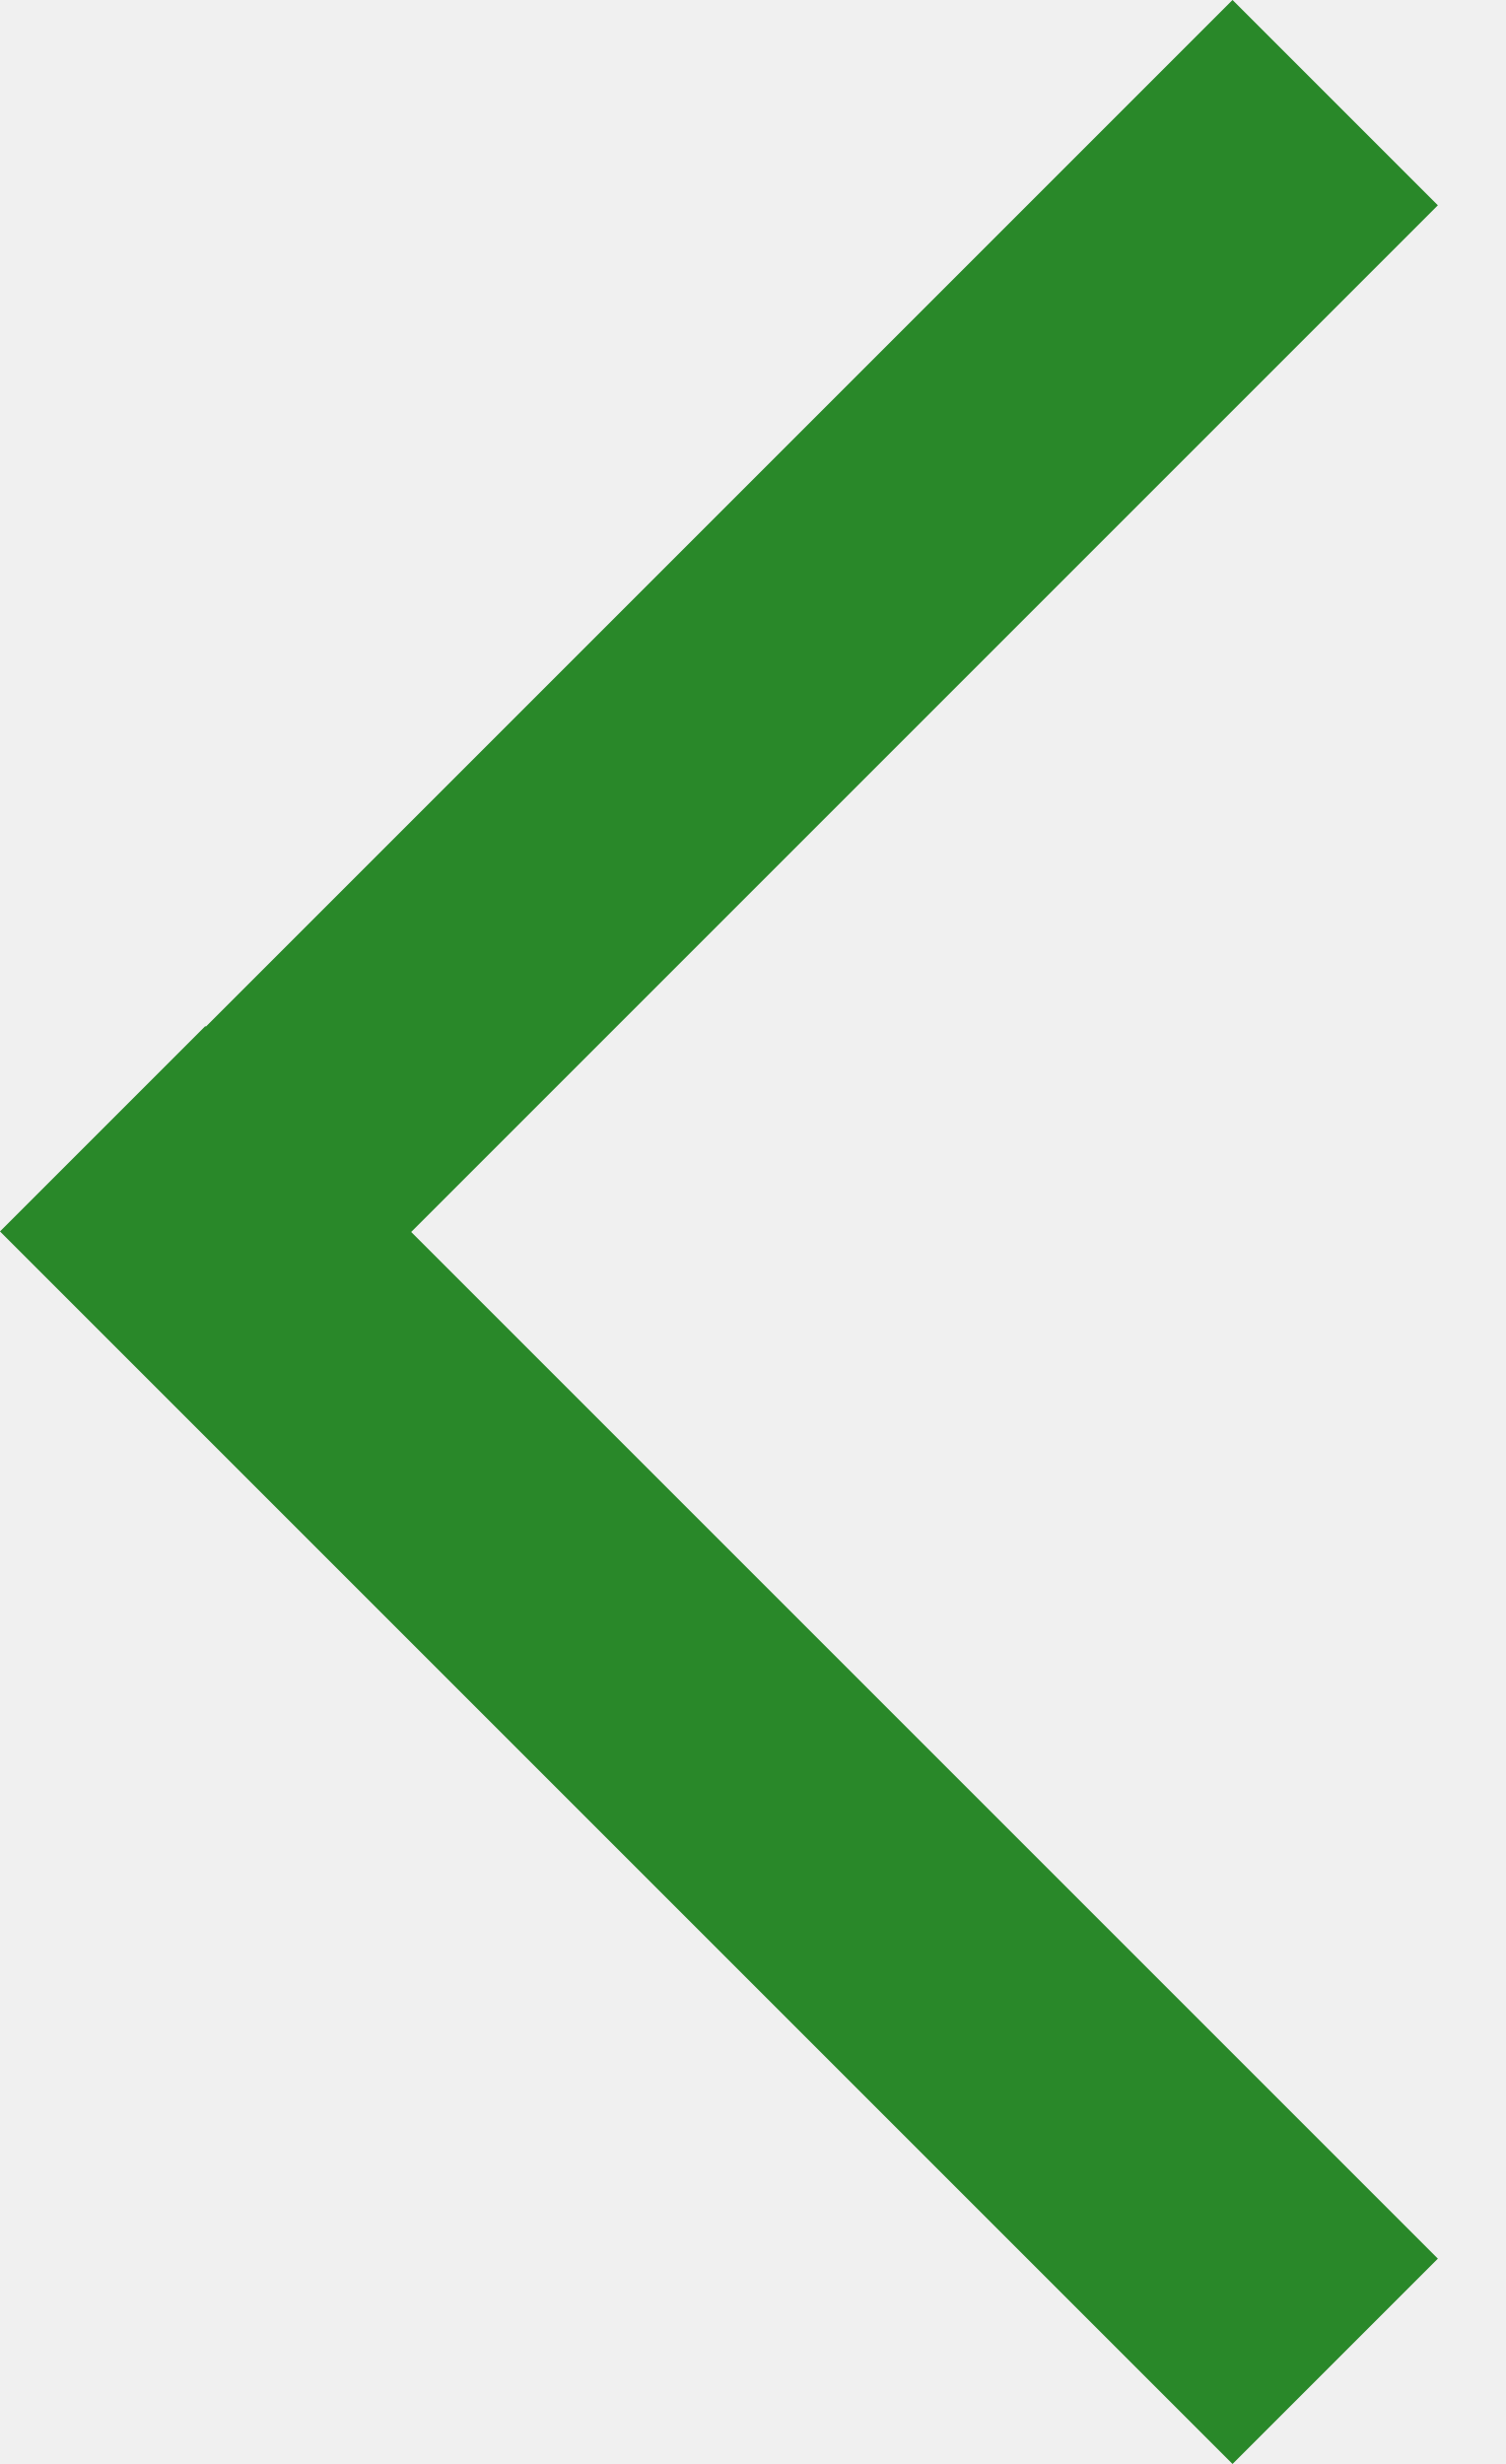
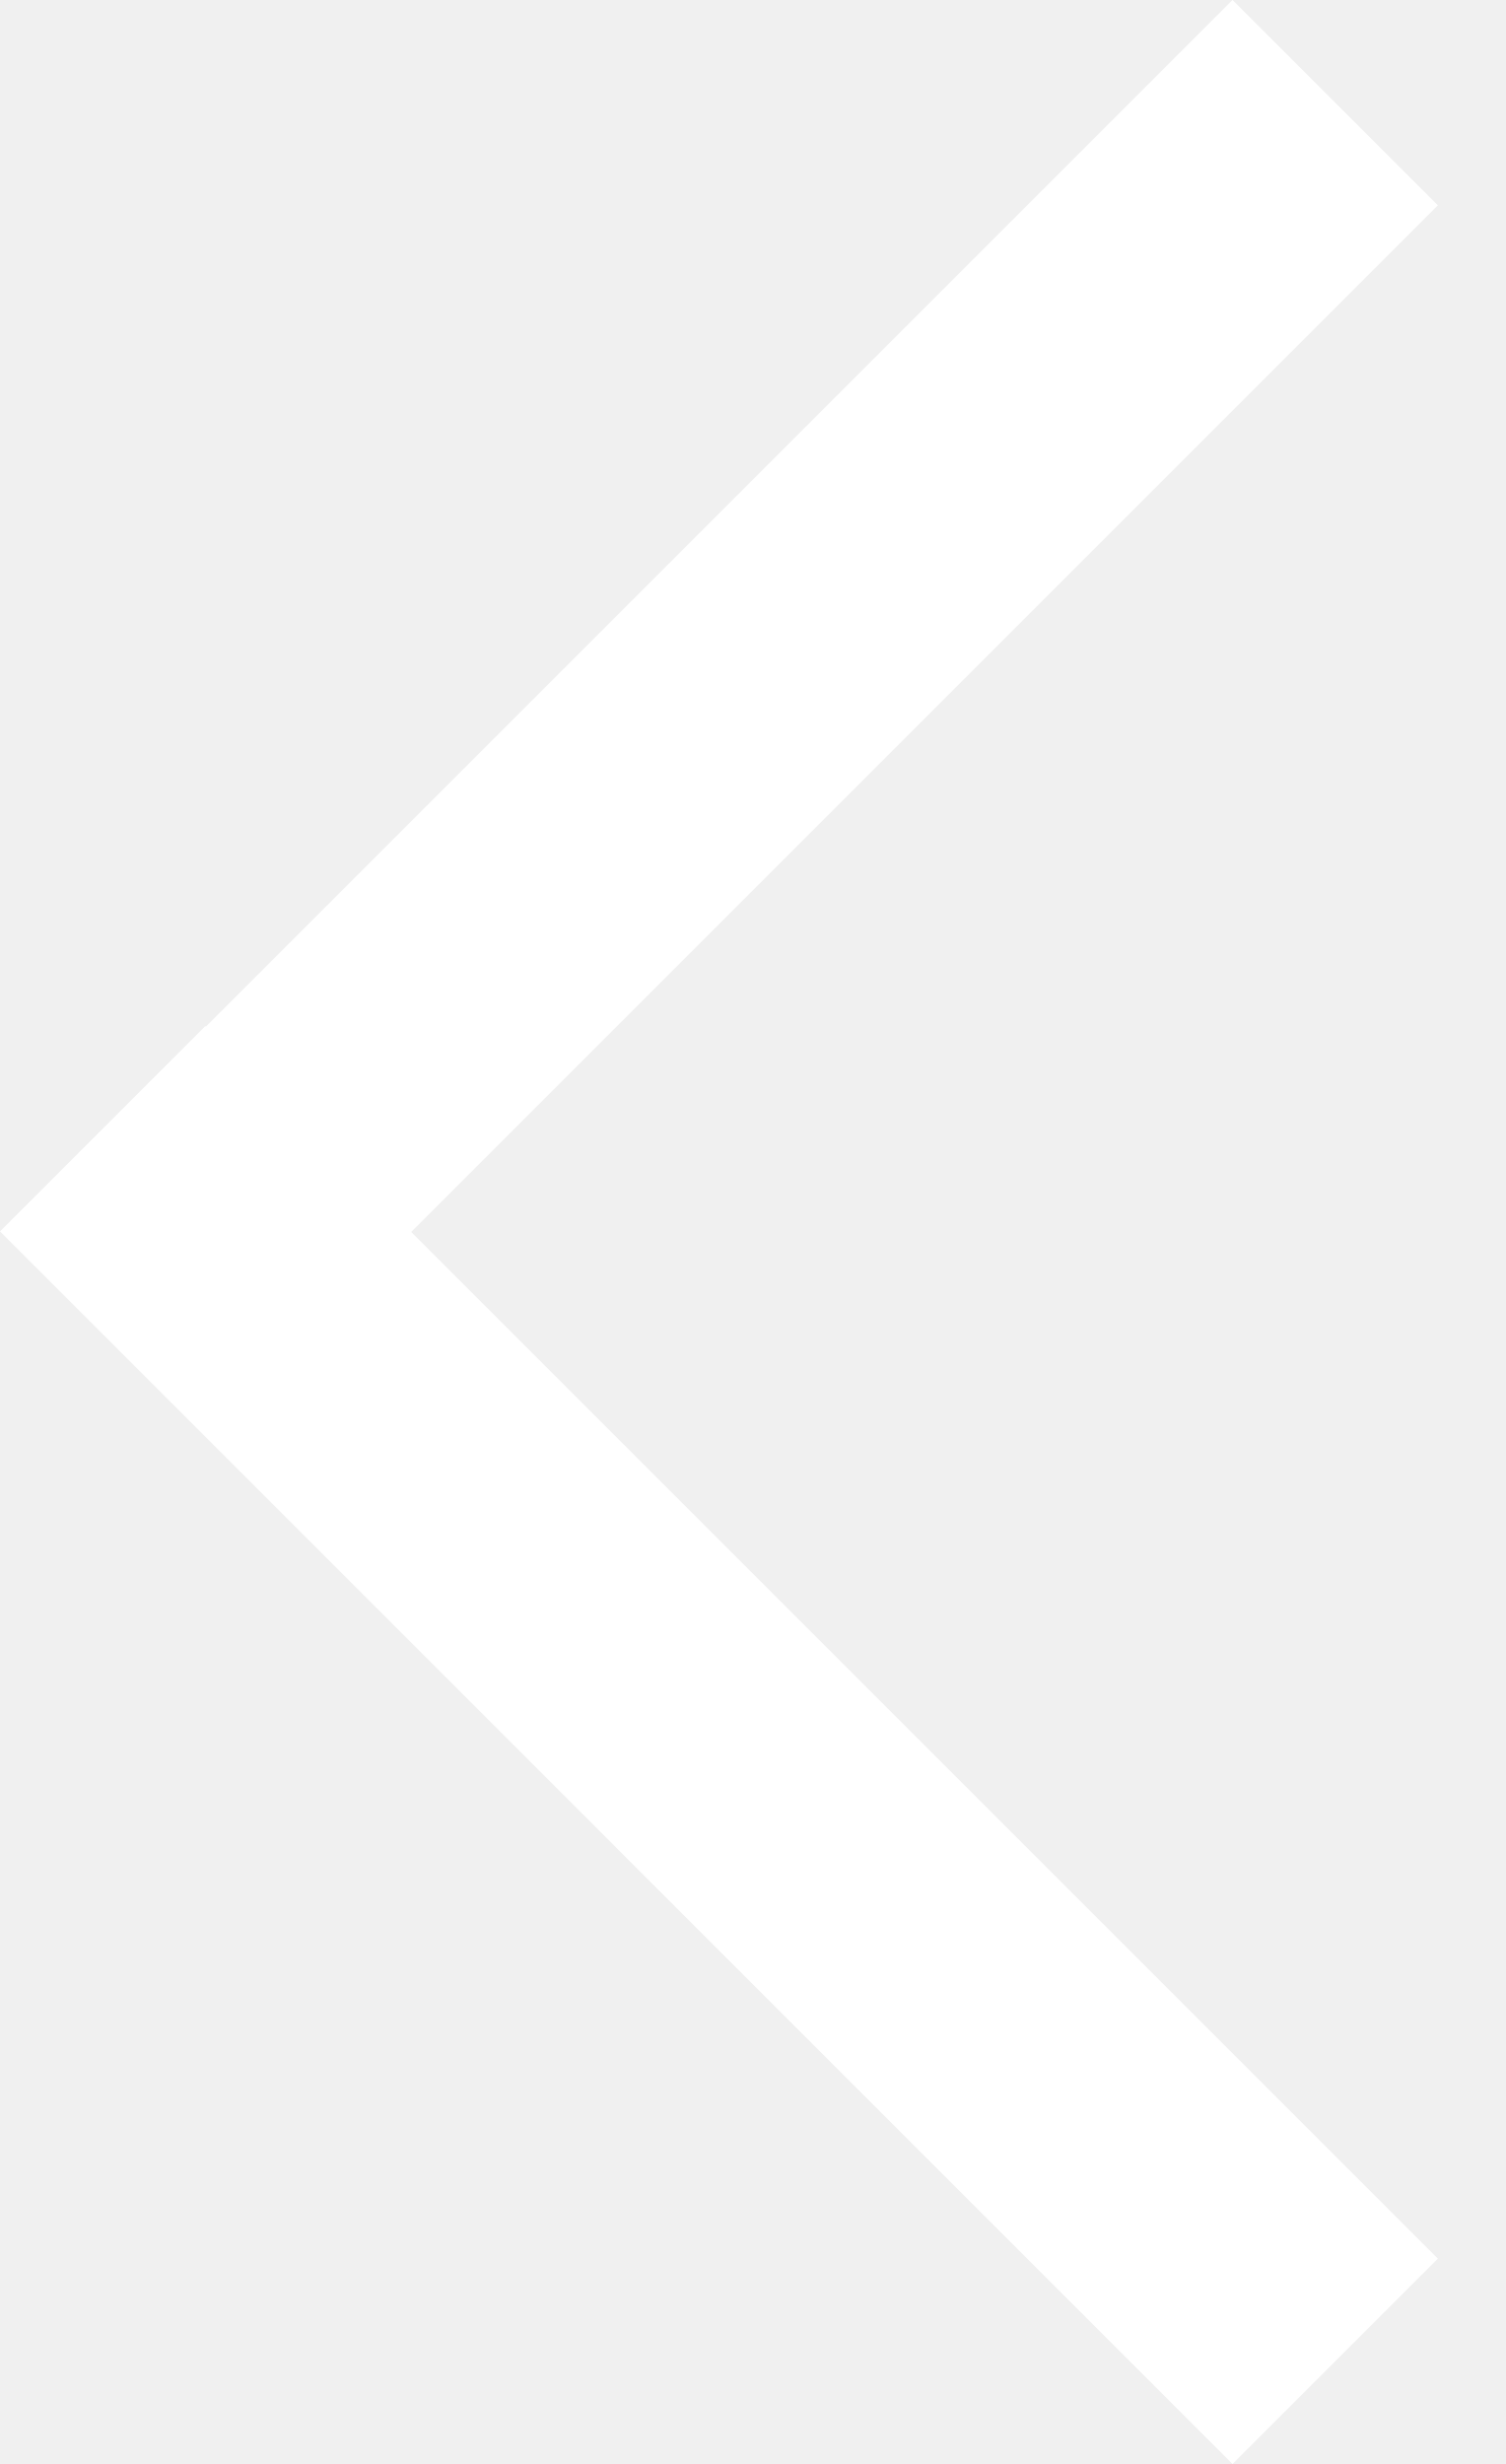
<svg xmlns="http://www.w3.org/2000/svg" width="11px" height="18px" viewBox="0 0 11 18" version="1.1">
  <defs />
  <g id="govCMS-Theme" stroke="none" stroke-width="1" fill="none" fill-rule="evenodd">
-     <g id="DESKTOP-01-A-HOMEPAGE-v3" transform="translate(-310, -232)" fill="#298829">
+     <g id="DESKTOP-01-A-HOMEPAGE-v3" transform="translate(-310, -232)" fill="#FFFFFF">
      <g id="Hero-Image" transform="translate(0, 222)">
        <g id="Panel-v2" transform="translate(240, 0)">
          <g id="Navigation" transform="translate(70, 0)">
            <path d="M5.252,21.248 L-2.248,13.748 L-3.748,15.248 L5.256,24.252 L6.756,22.752 L6.752,22.748 L14.252,15.248 L12.752,13.748 L5.252,21.248 Z" id="Prev" transform="translate(5.251848, 19) scale(-1, 1) rotate(-90) translate(-5.251848, -19) " />
          </g>
        </g>
      </g>
    </g>
  </g>
</svg>
